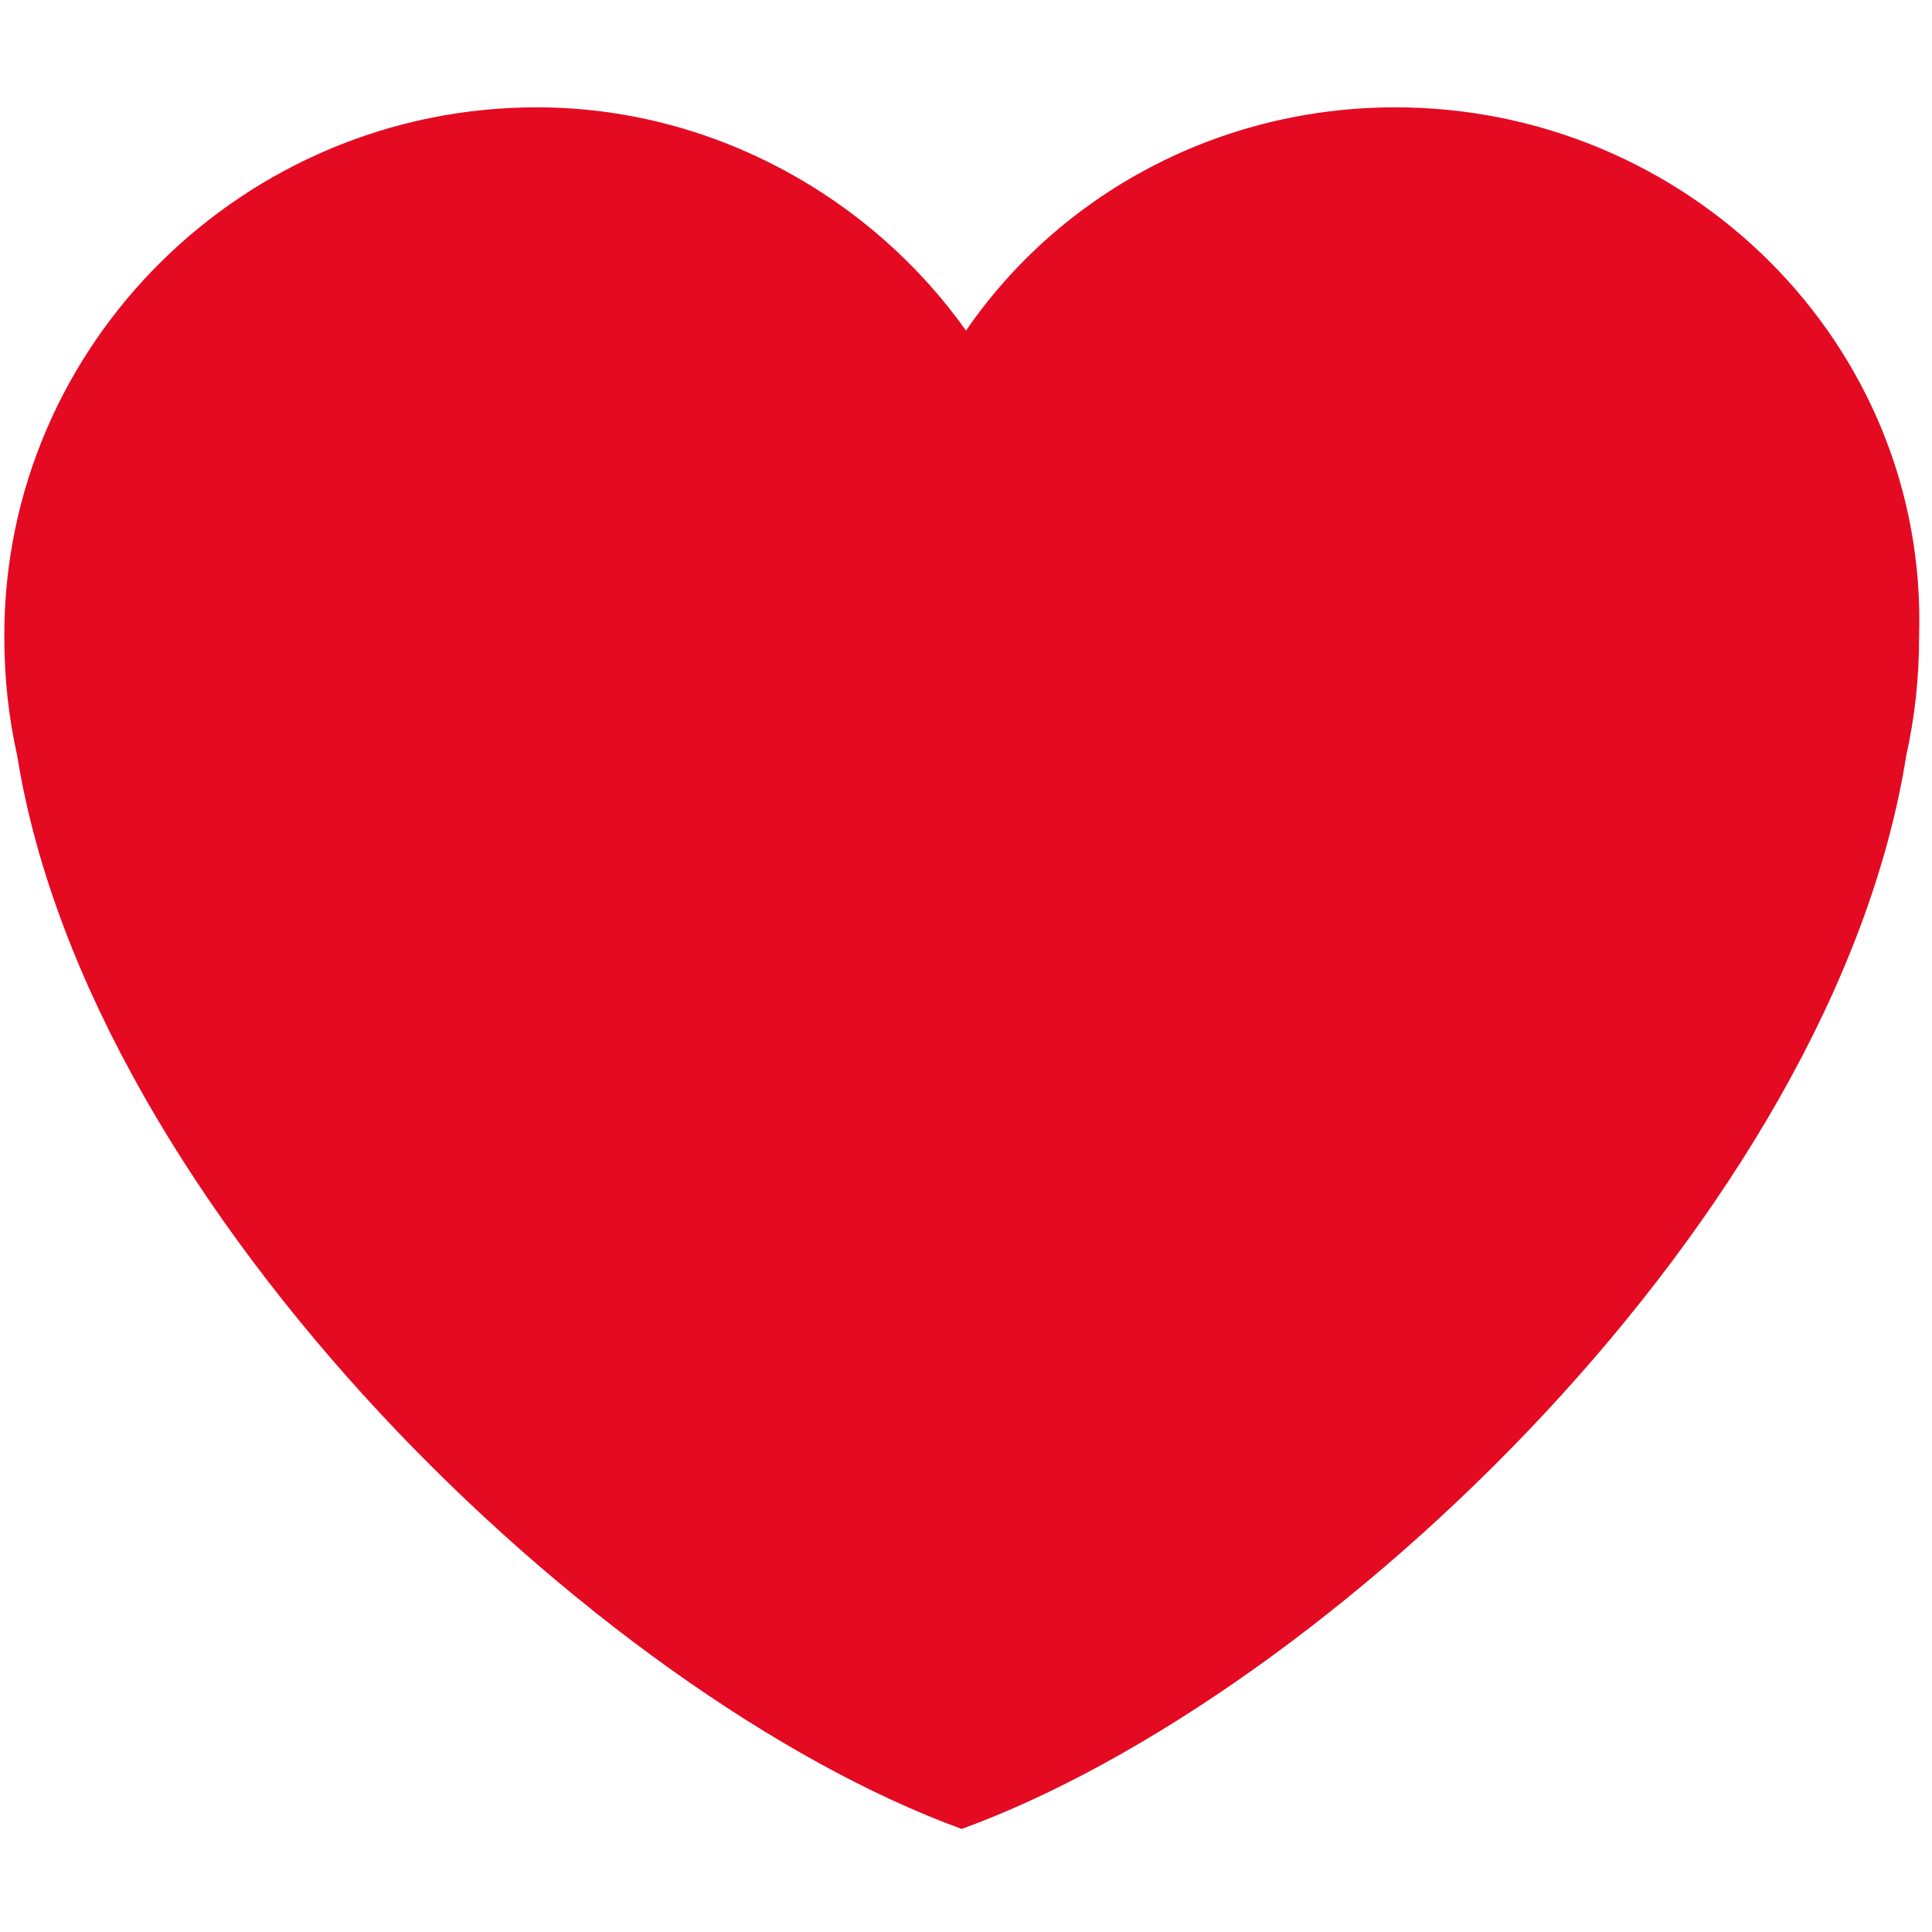
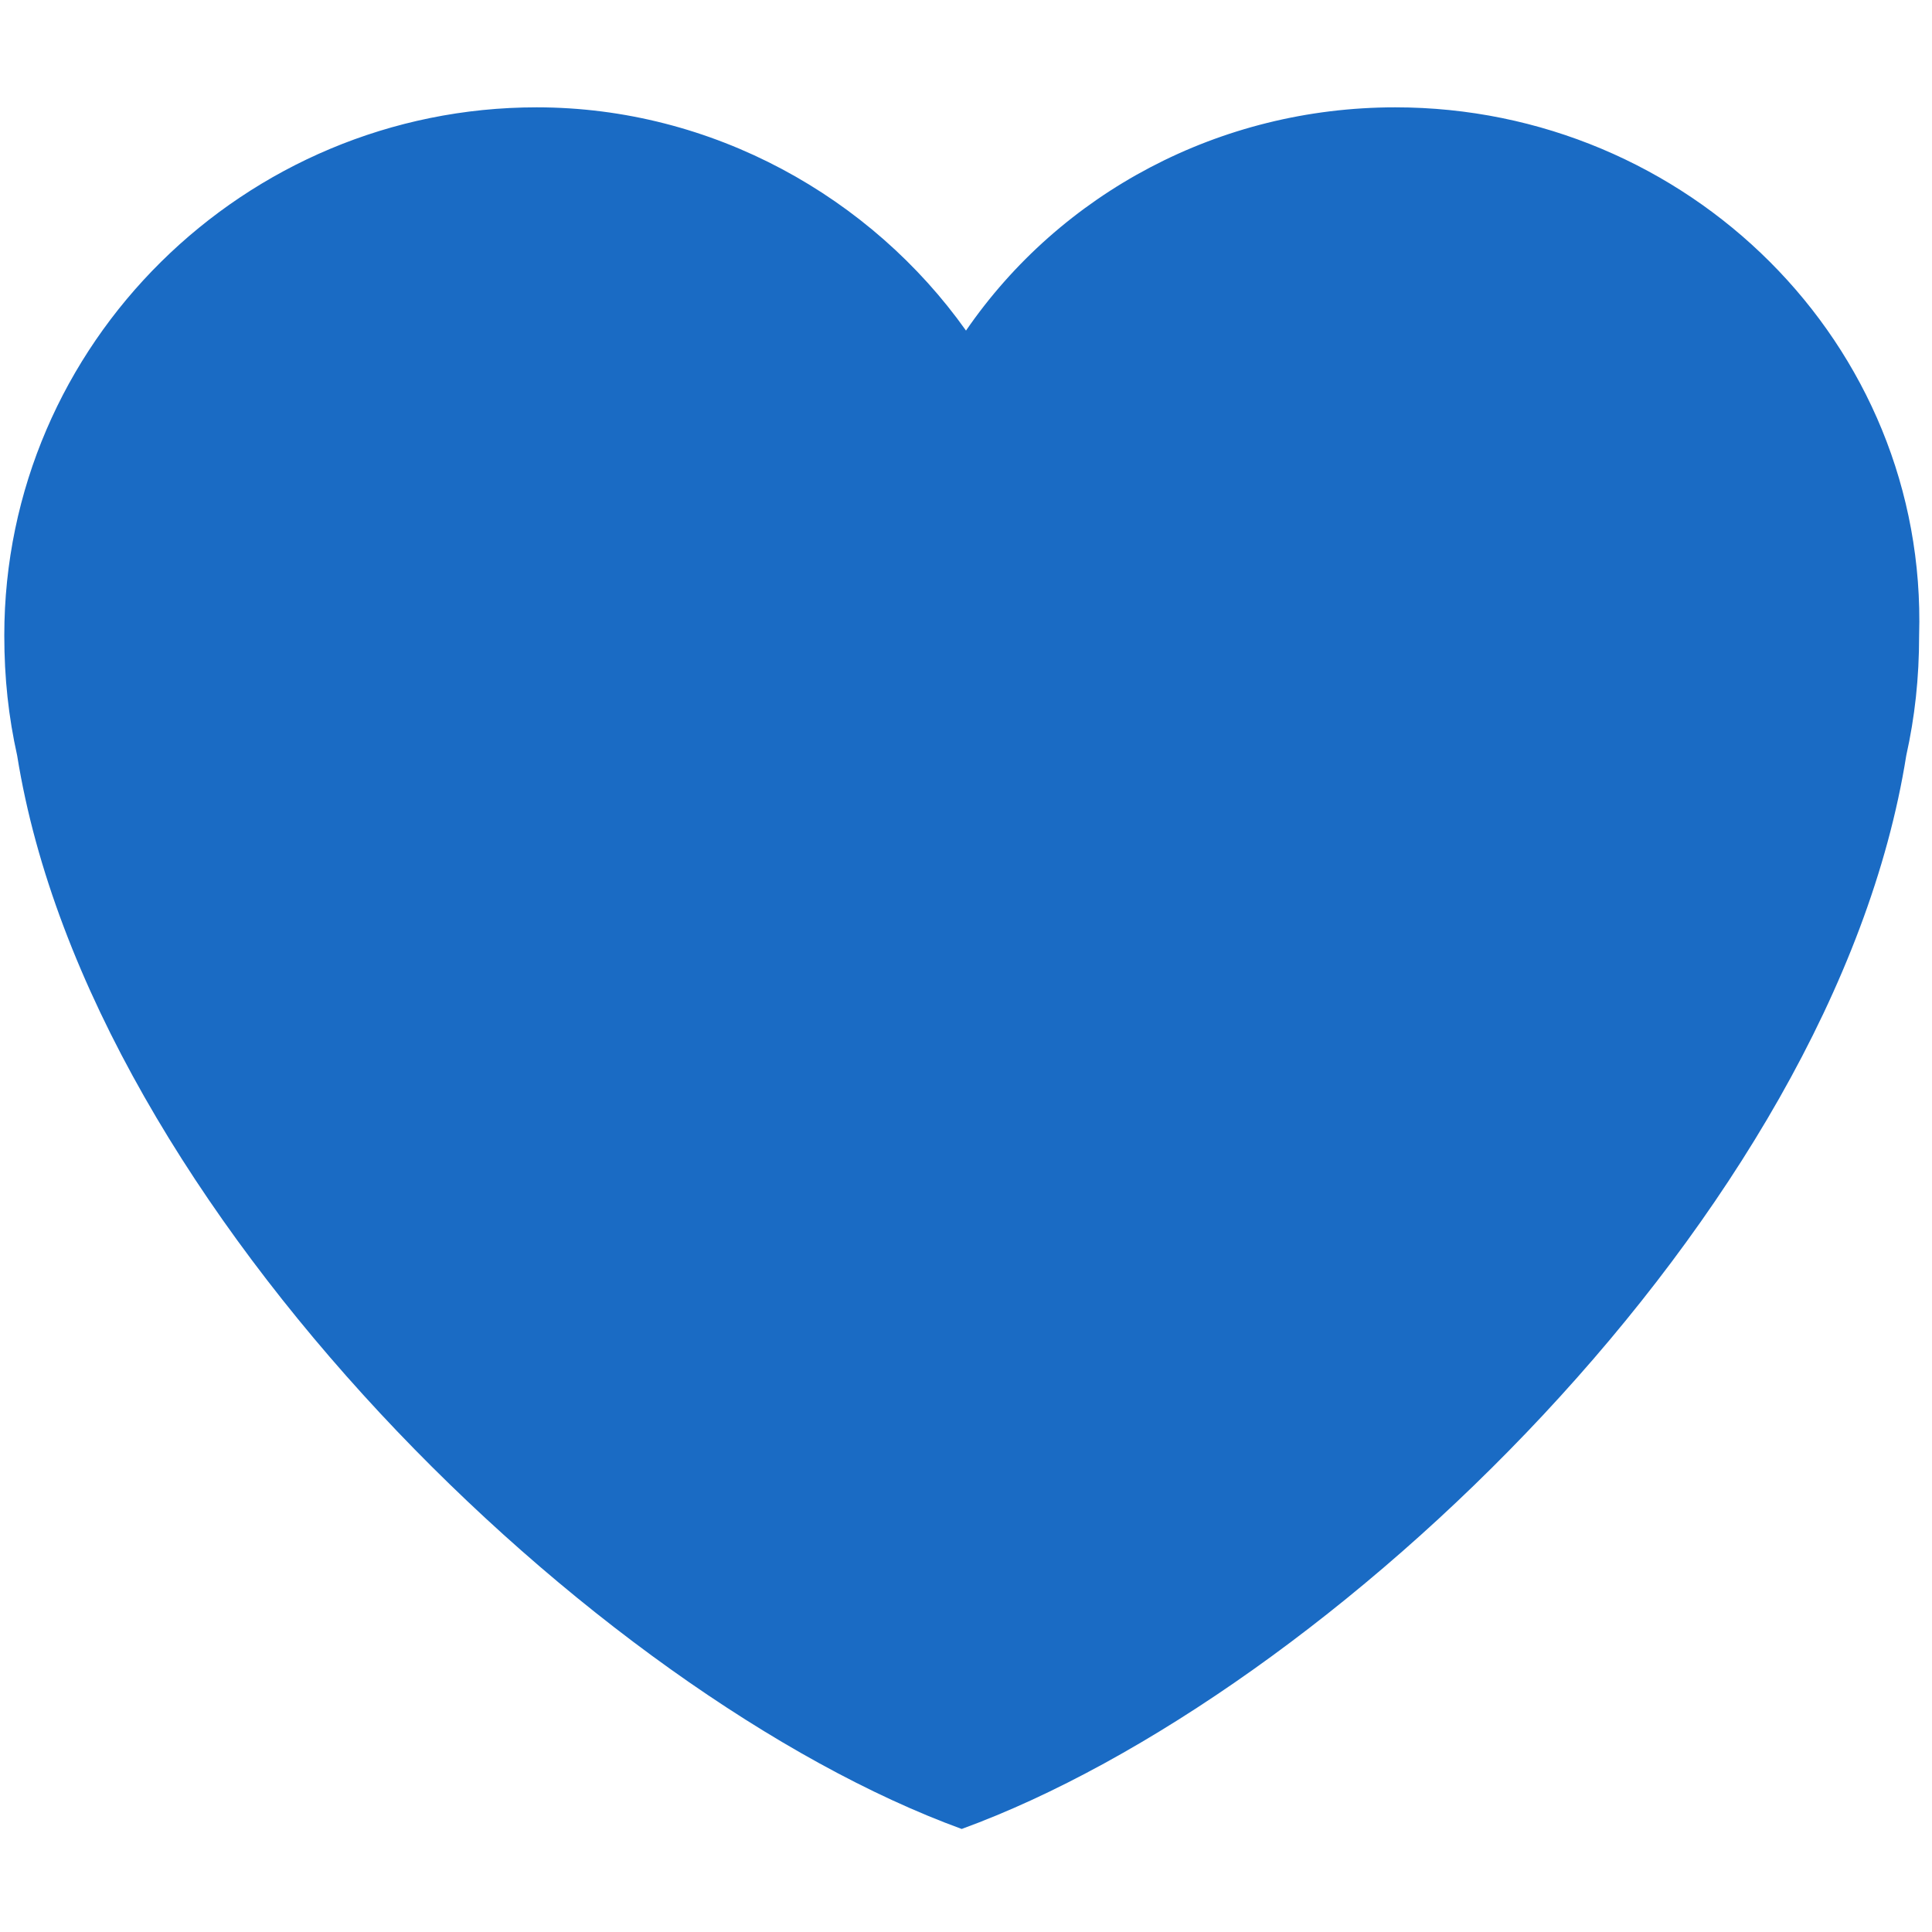
<svg xmlns="http://www.w3.org/2000/svg" version="1.1" id="svg2" x="0px" y="0px" viewBox="0 0 45 45" style="enable-background:new 0 0 45 45;" xml:space="preserve">
  <style type="text/css">
- 	.st0{fill:#e40a22;}
+ 	.st0{fill:#1a6bc4;}
</style>
  <path class="st0" d="M32.5,2.5c-4.1,0-7.8,2-10,5.2c-2.2-3.1-5.9-5.2-10-5.2C5.7,2.5,0.1,8,0.1,14.8c0,1,0.1,1.9,0.3,2.8  c1.7,10.6,13.5,21.9,22,25c8.5-3.1,20.3-14.3,22-25c0.2-0.9,0.3-1.8,0.3-2.8C44.9,8,39.3,2.5,32.5,2.5z" />
</svg>
